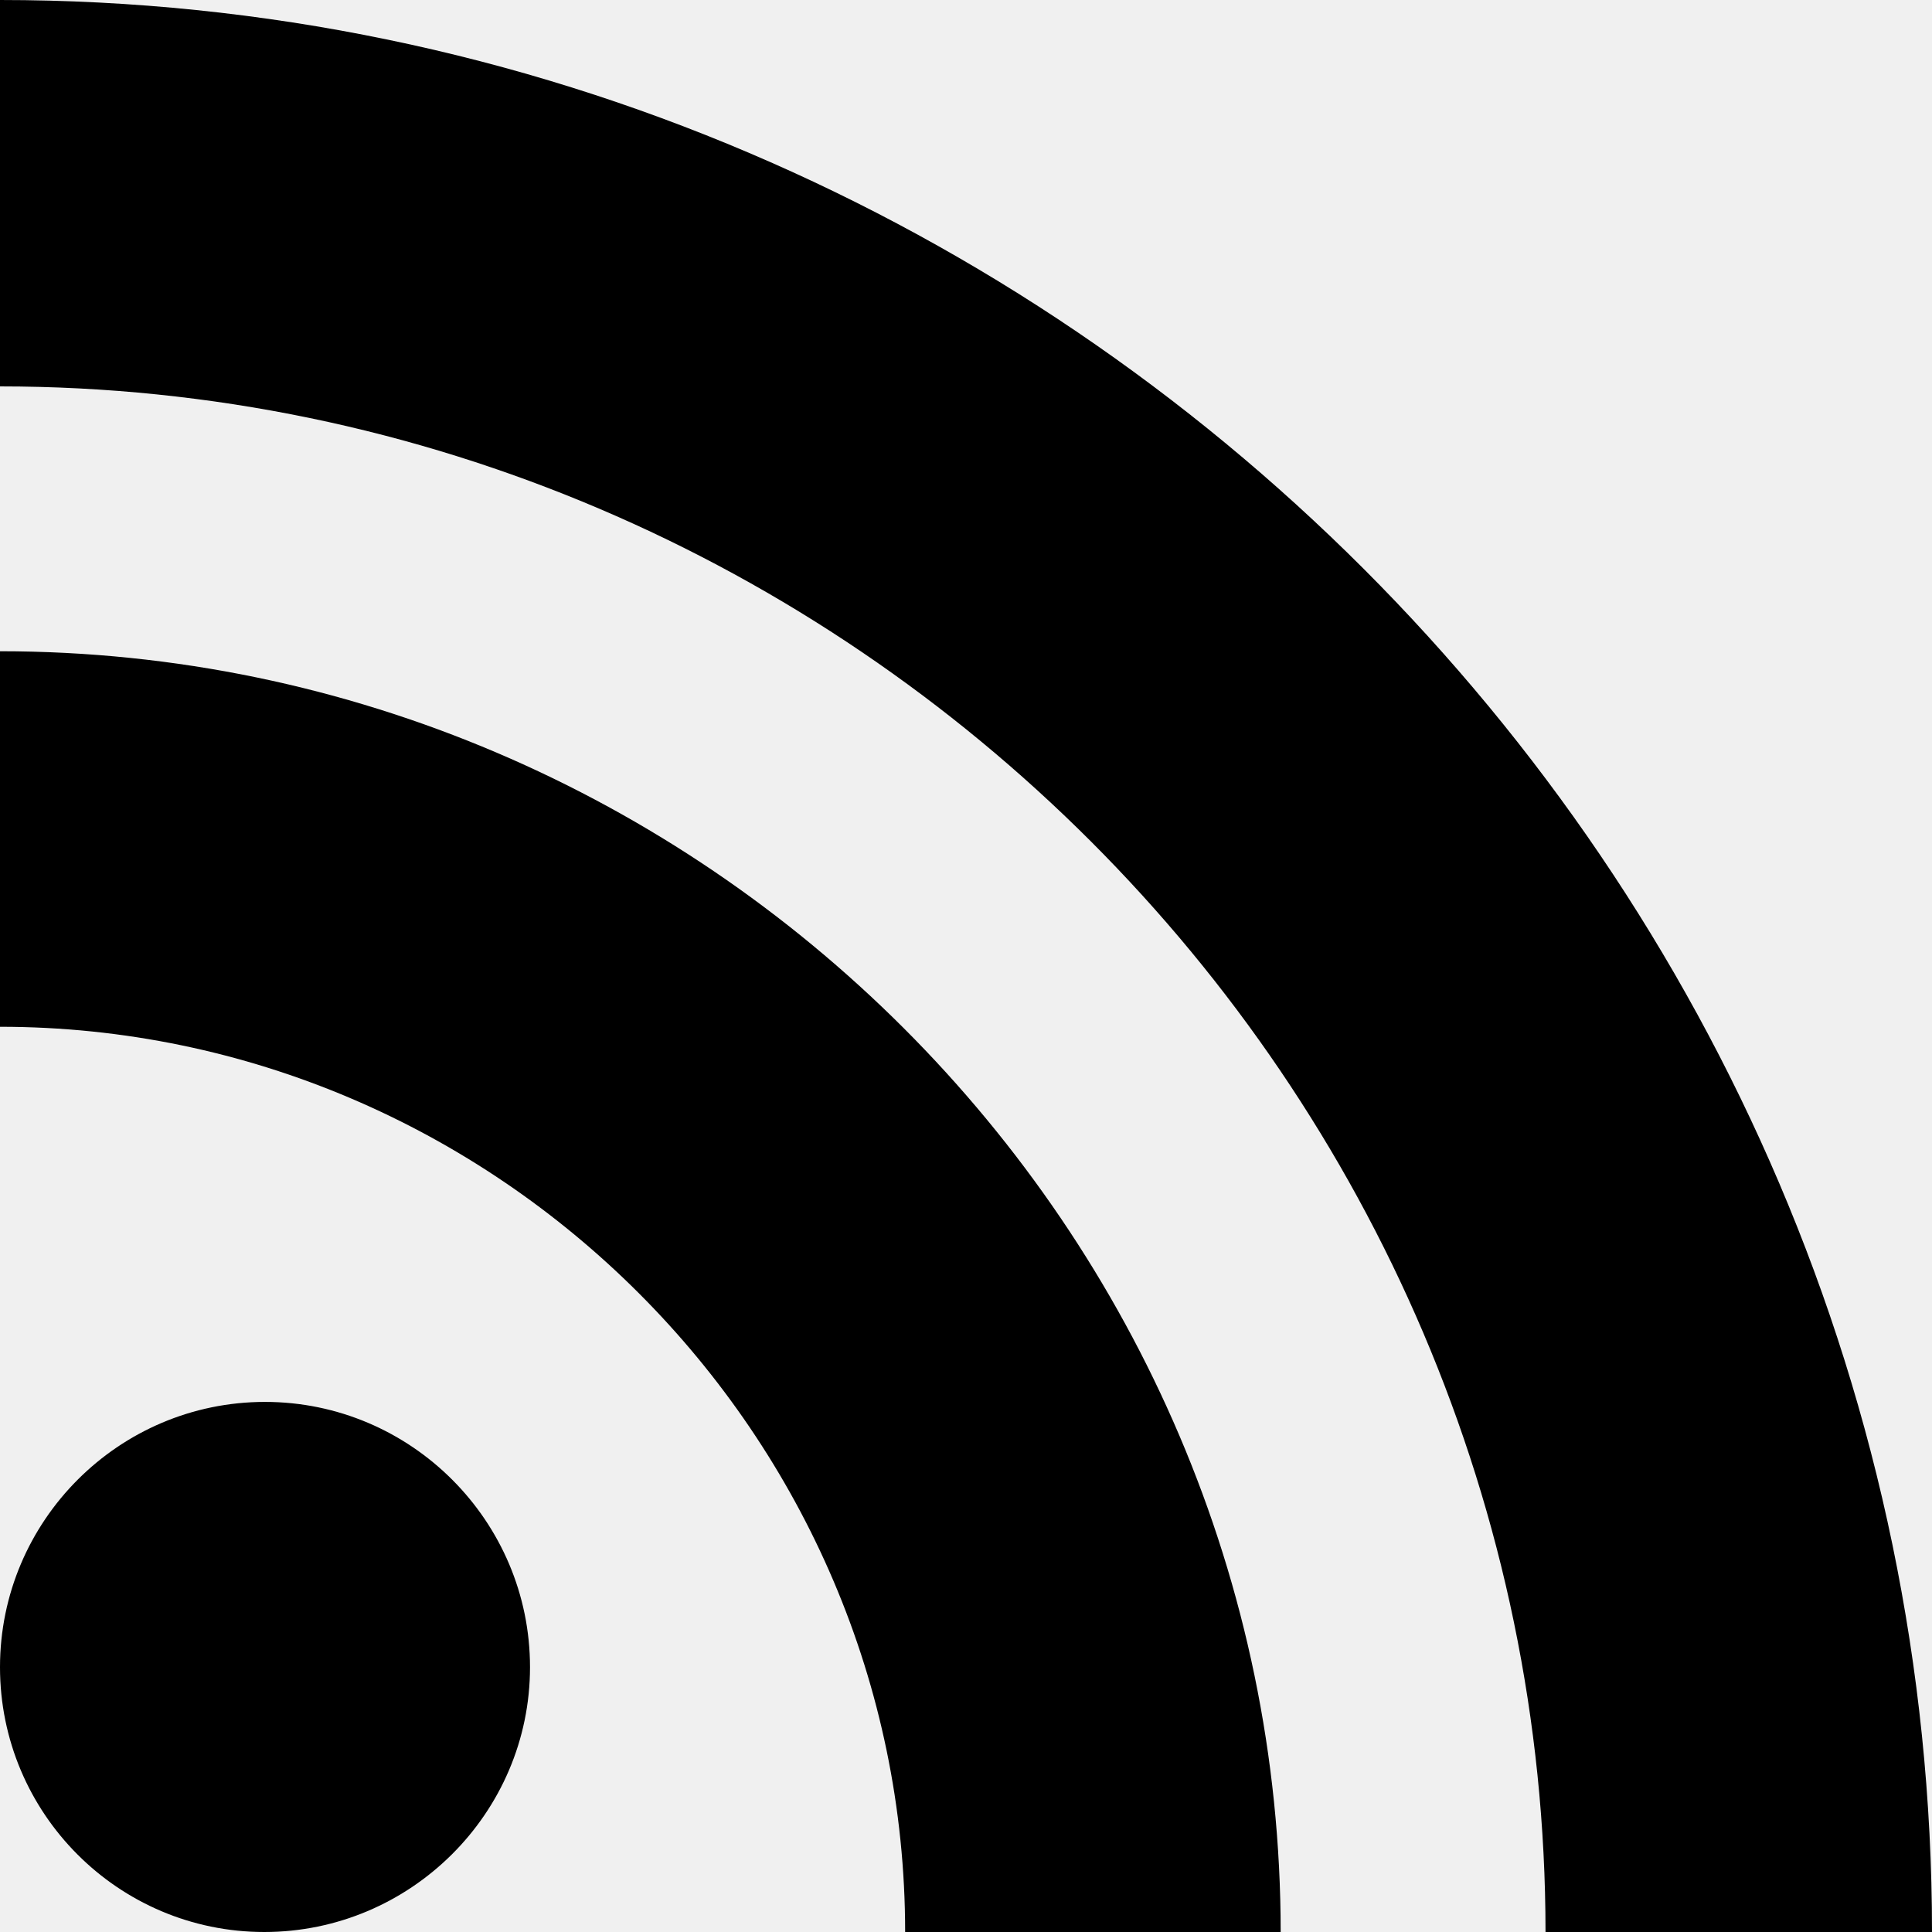
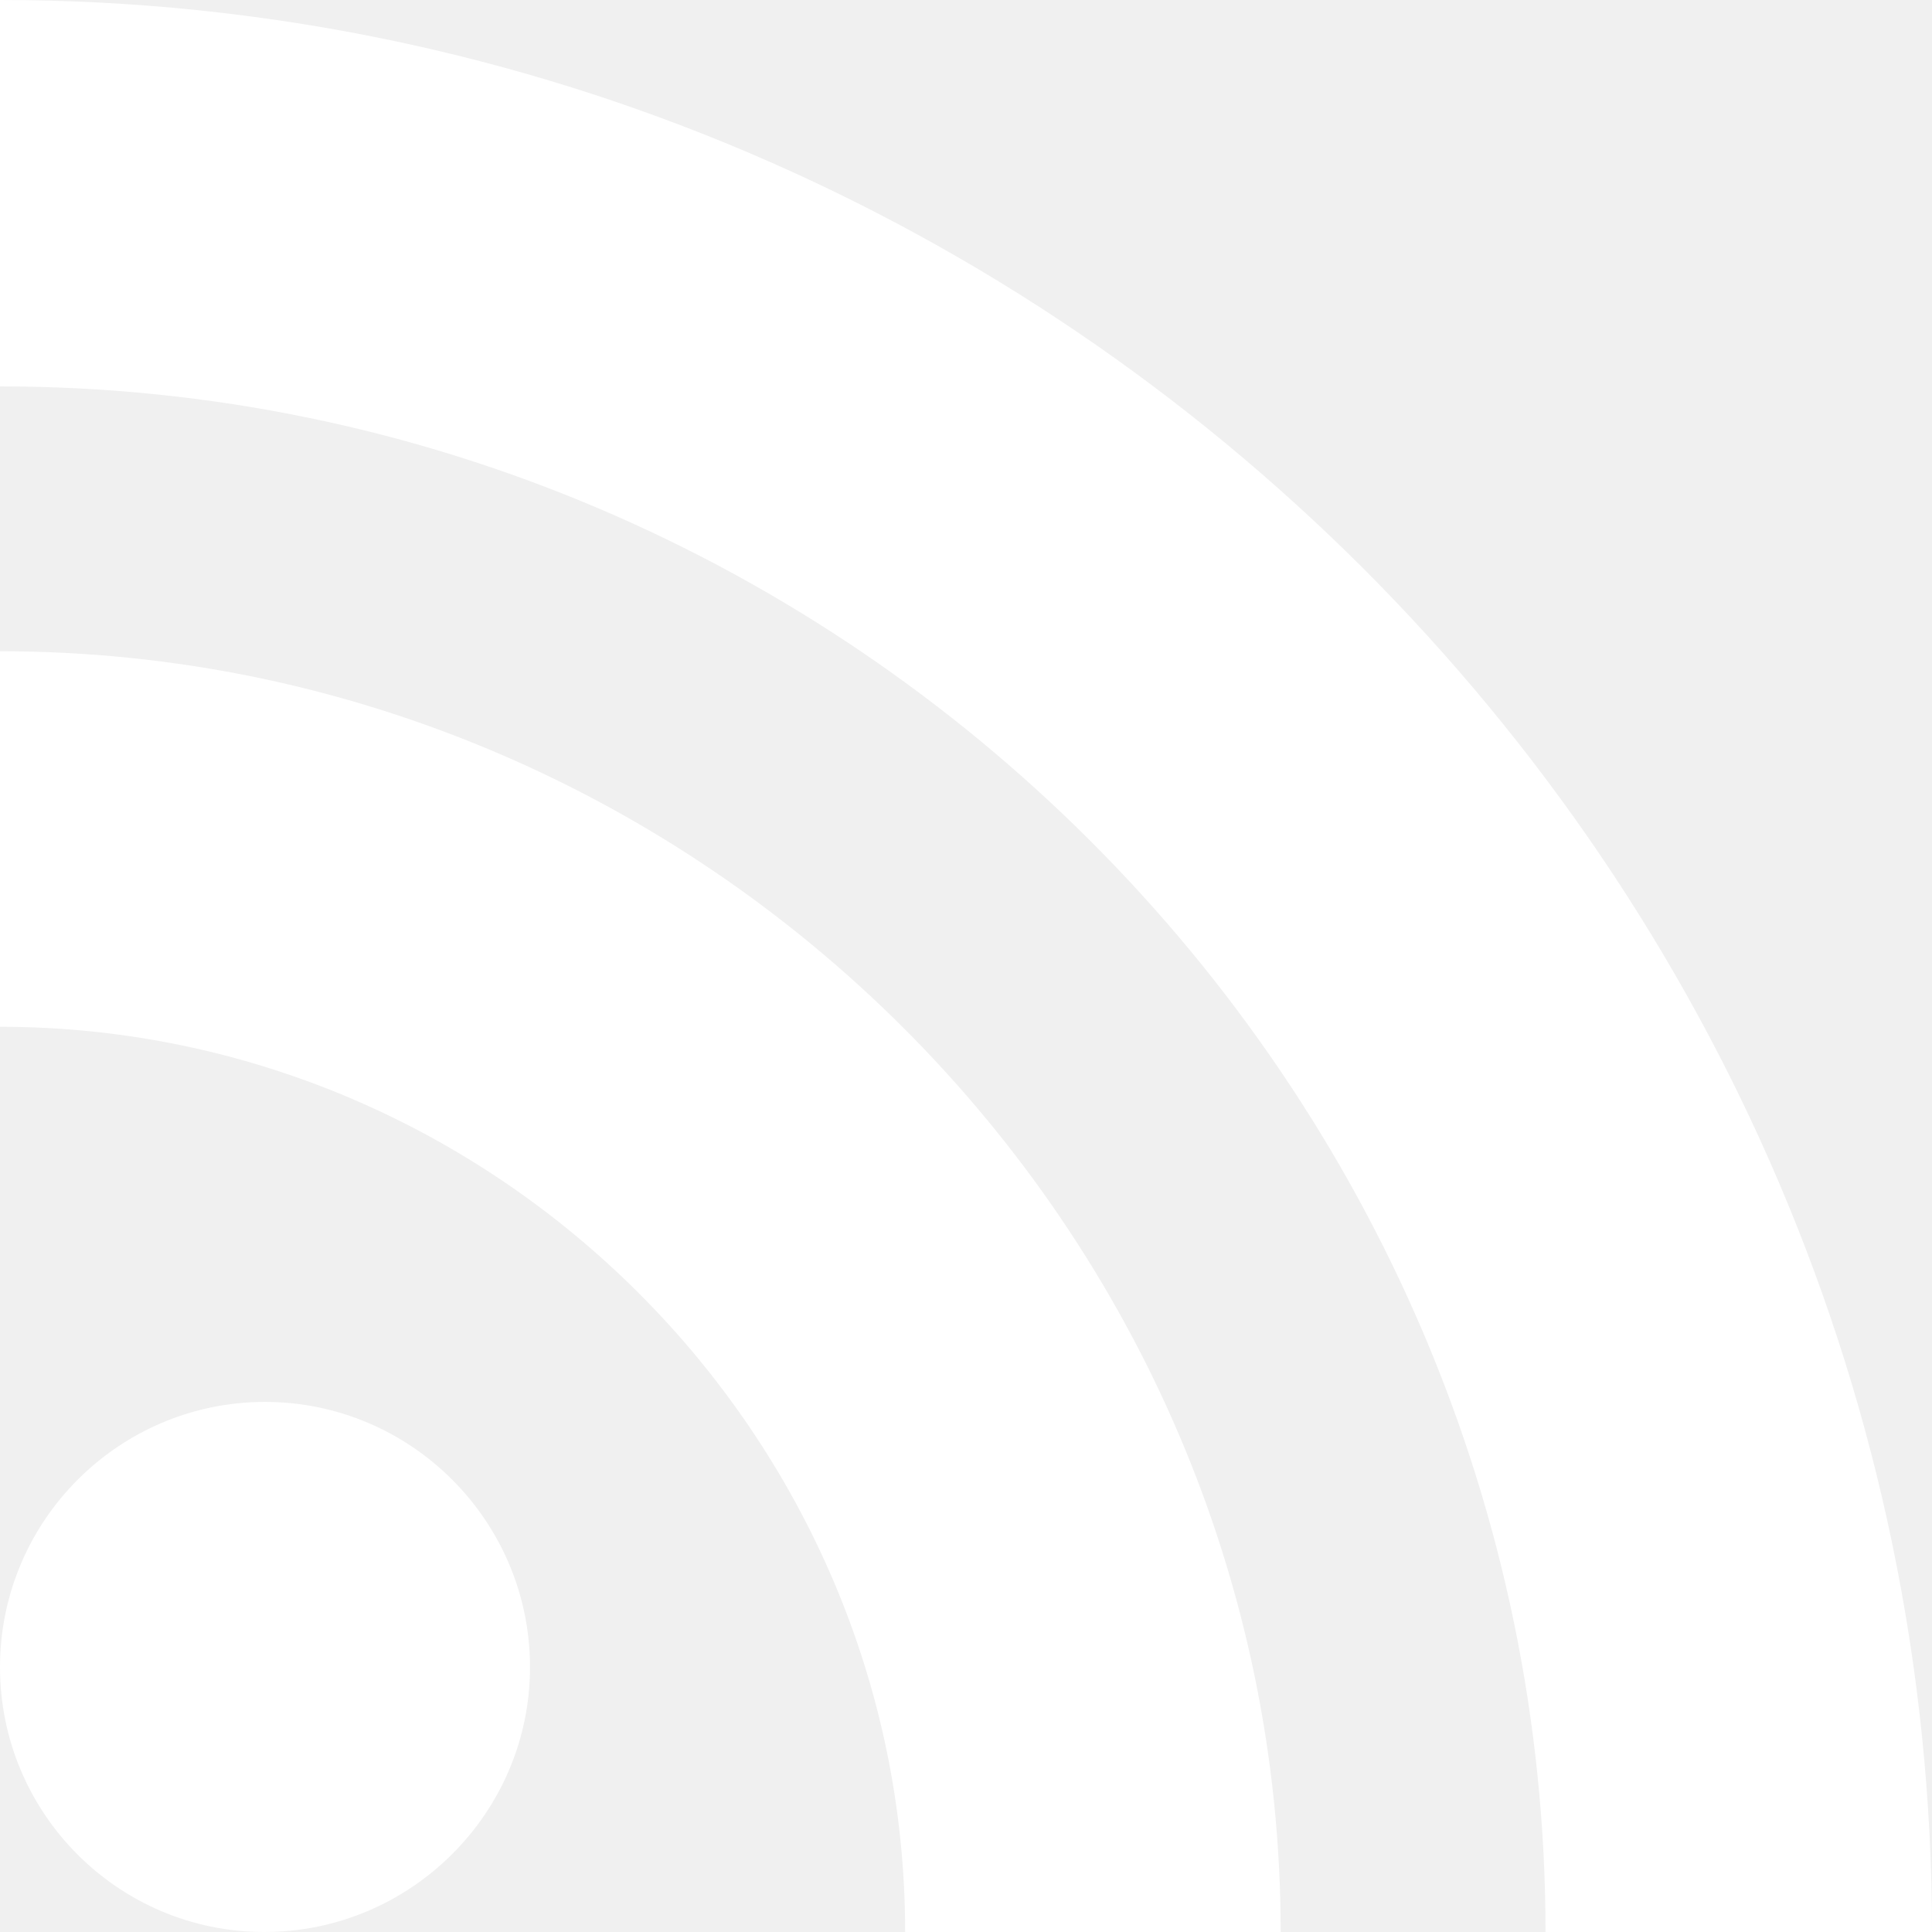
- <svg xmlns="http://www.w3.org/2000/svg" role="img" viewBox="0 0 24 24" fill="#000000">
+ <svg xmlns="http://www.w3.org/2000/svg" role="img" viewBox="0 0 24 24" fill="#ffffff">
  <path d="M19.199 24C19.199 13.467 10.533 4.8 0 4.8V0c13.165 0 24 10.835 24 24h-4.801zM3.291 17.415c1.814 0 3.293 1.479 3.293 3.295 0 1.813-1.485 3.29-3.301 3.29C1.47 24 0 22.526 0 20.71s1.475-3.294 3.291-3.295zM15.909 24h-4.665c0-6.169-5.075-11.245-11.244-11.245V8.09c8.727 0 15.909 7.184 15.909 15.91z" />
</svg>
